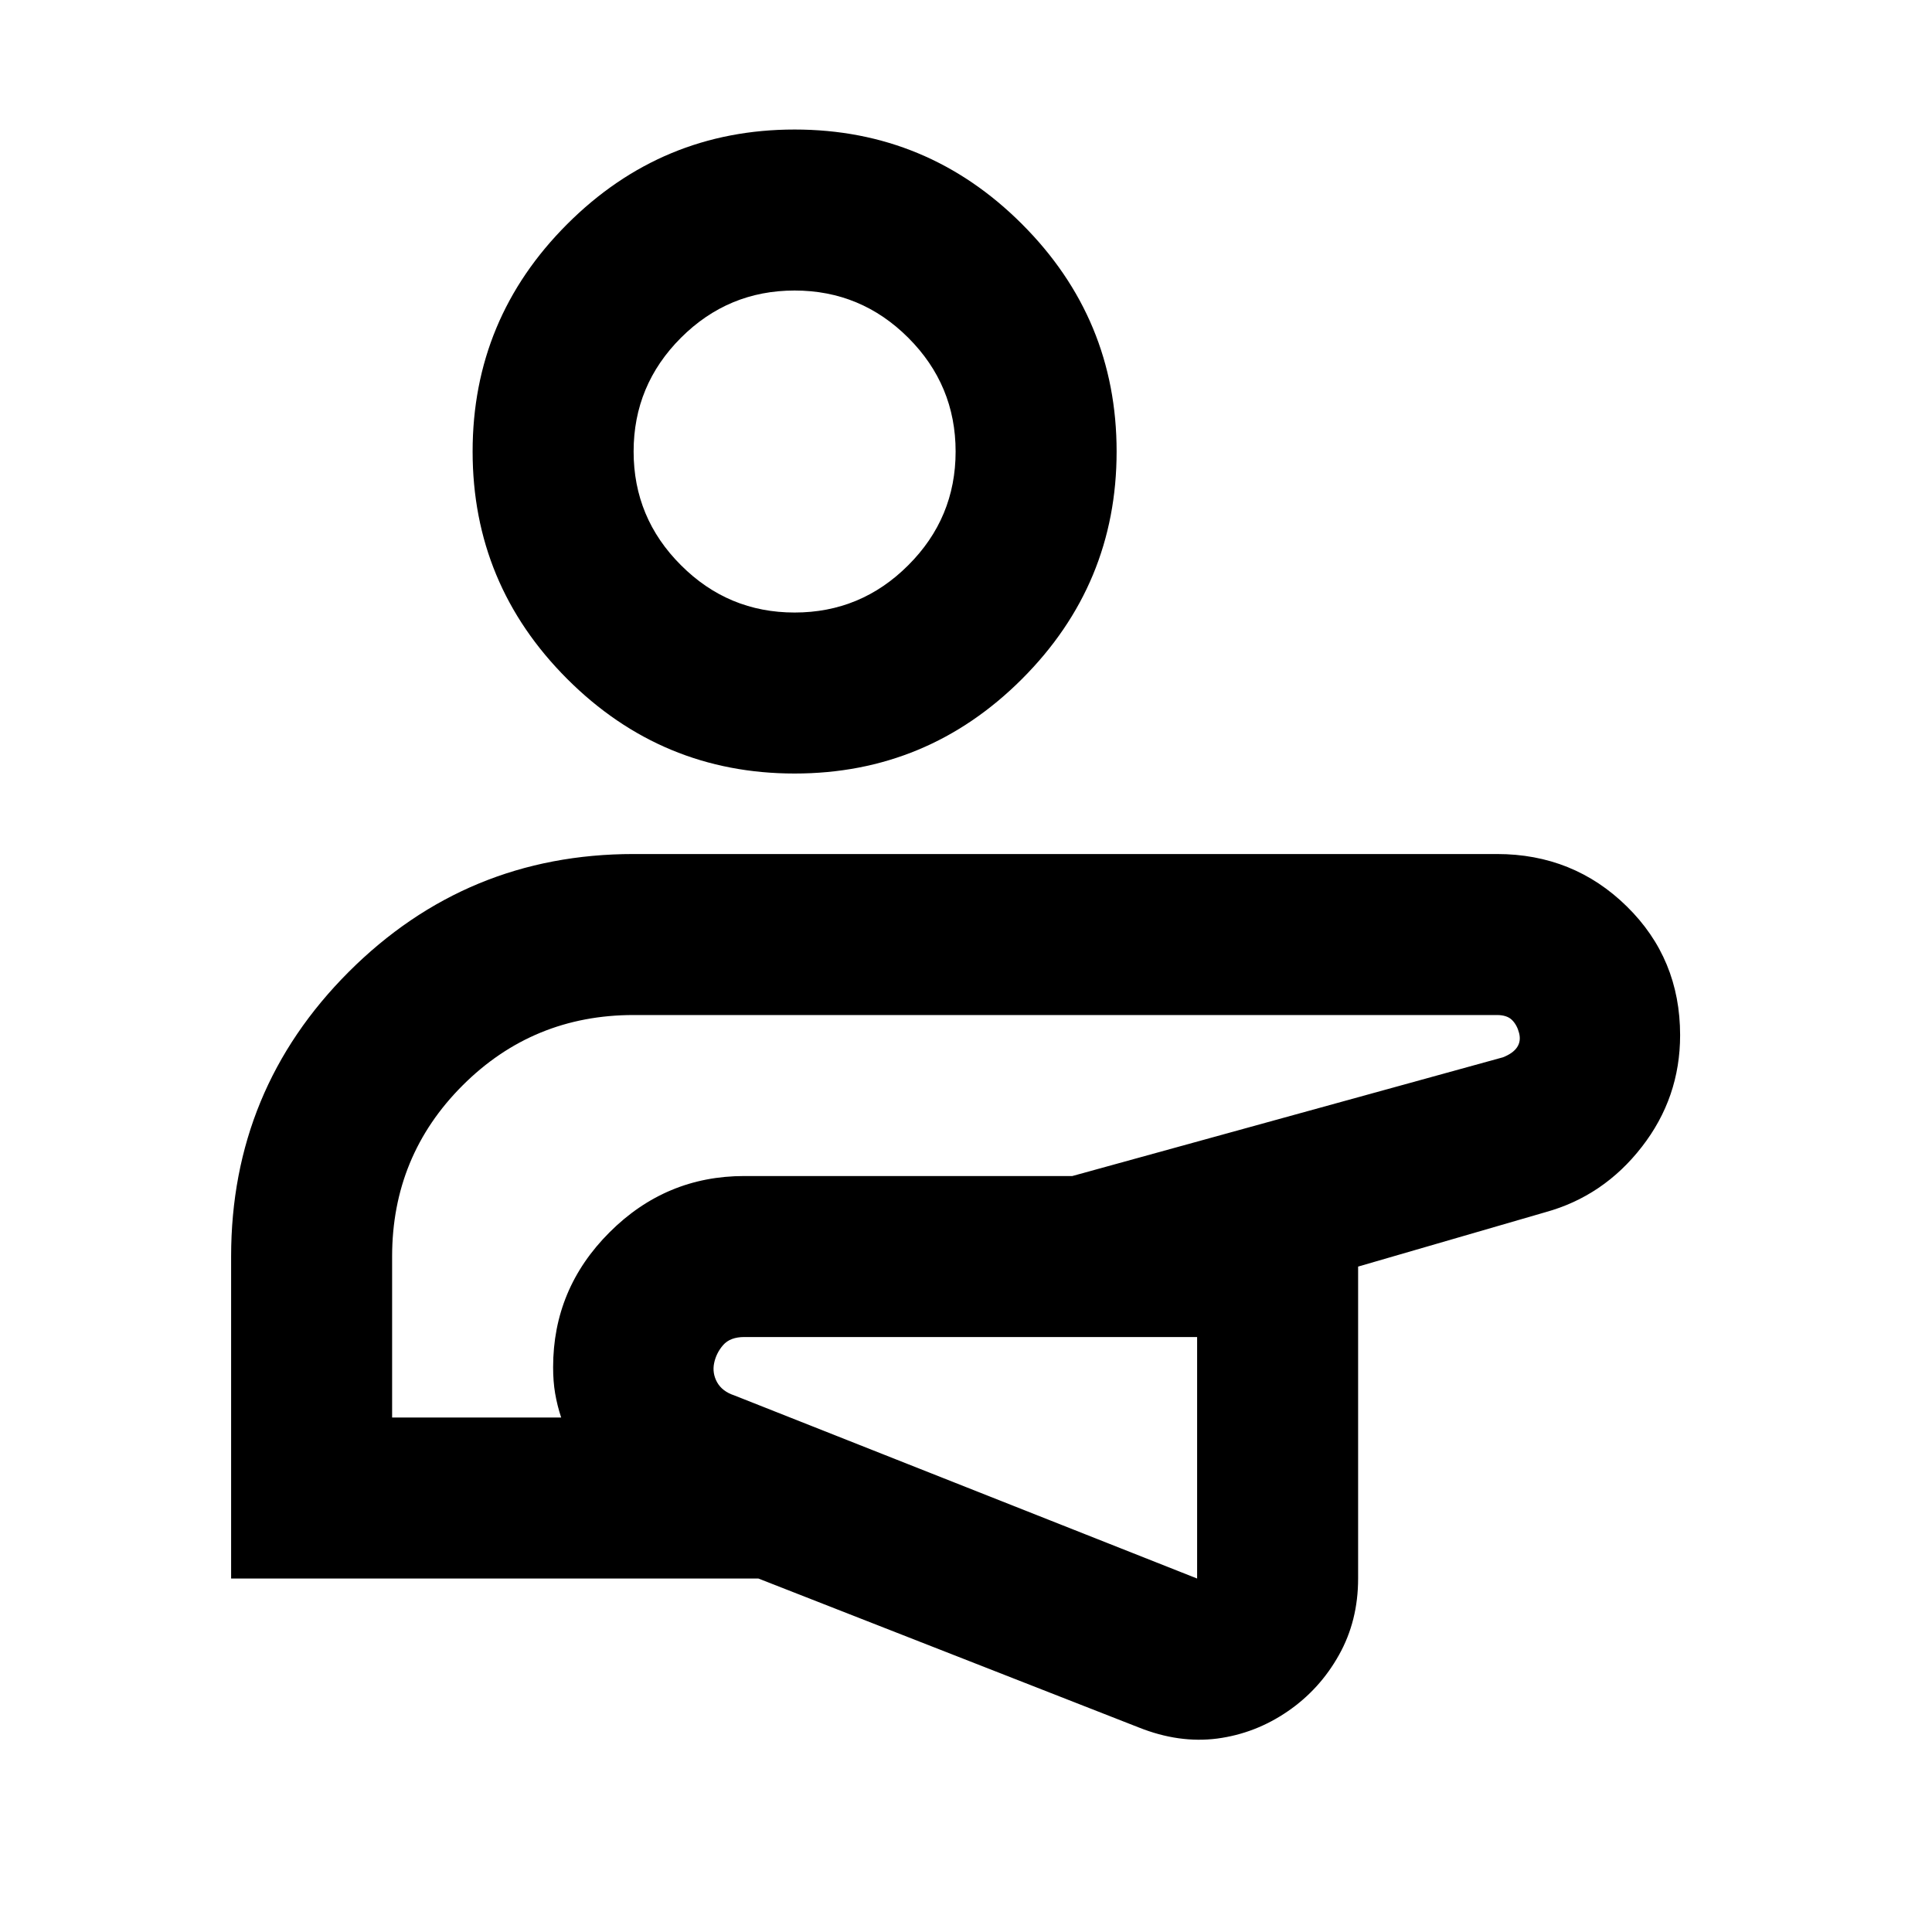
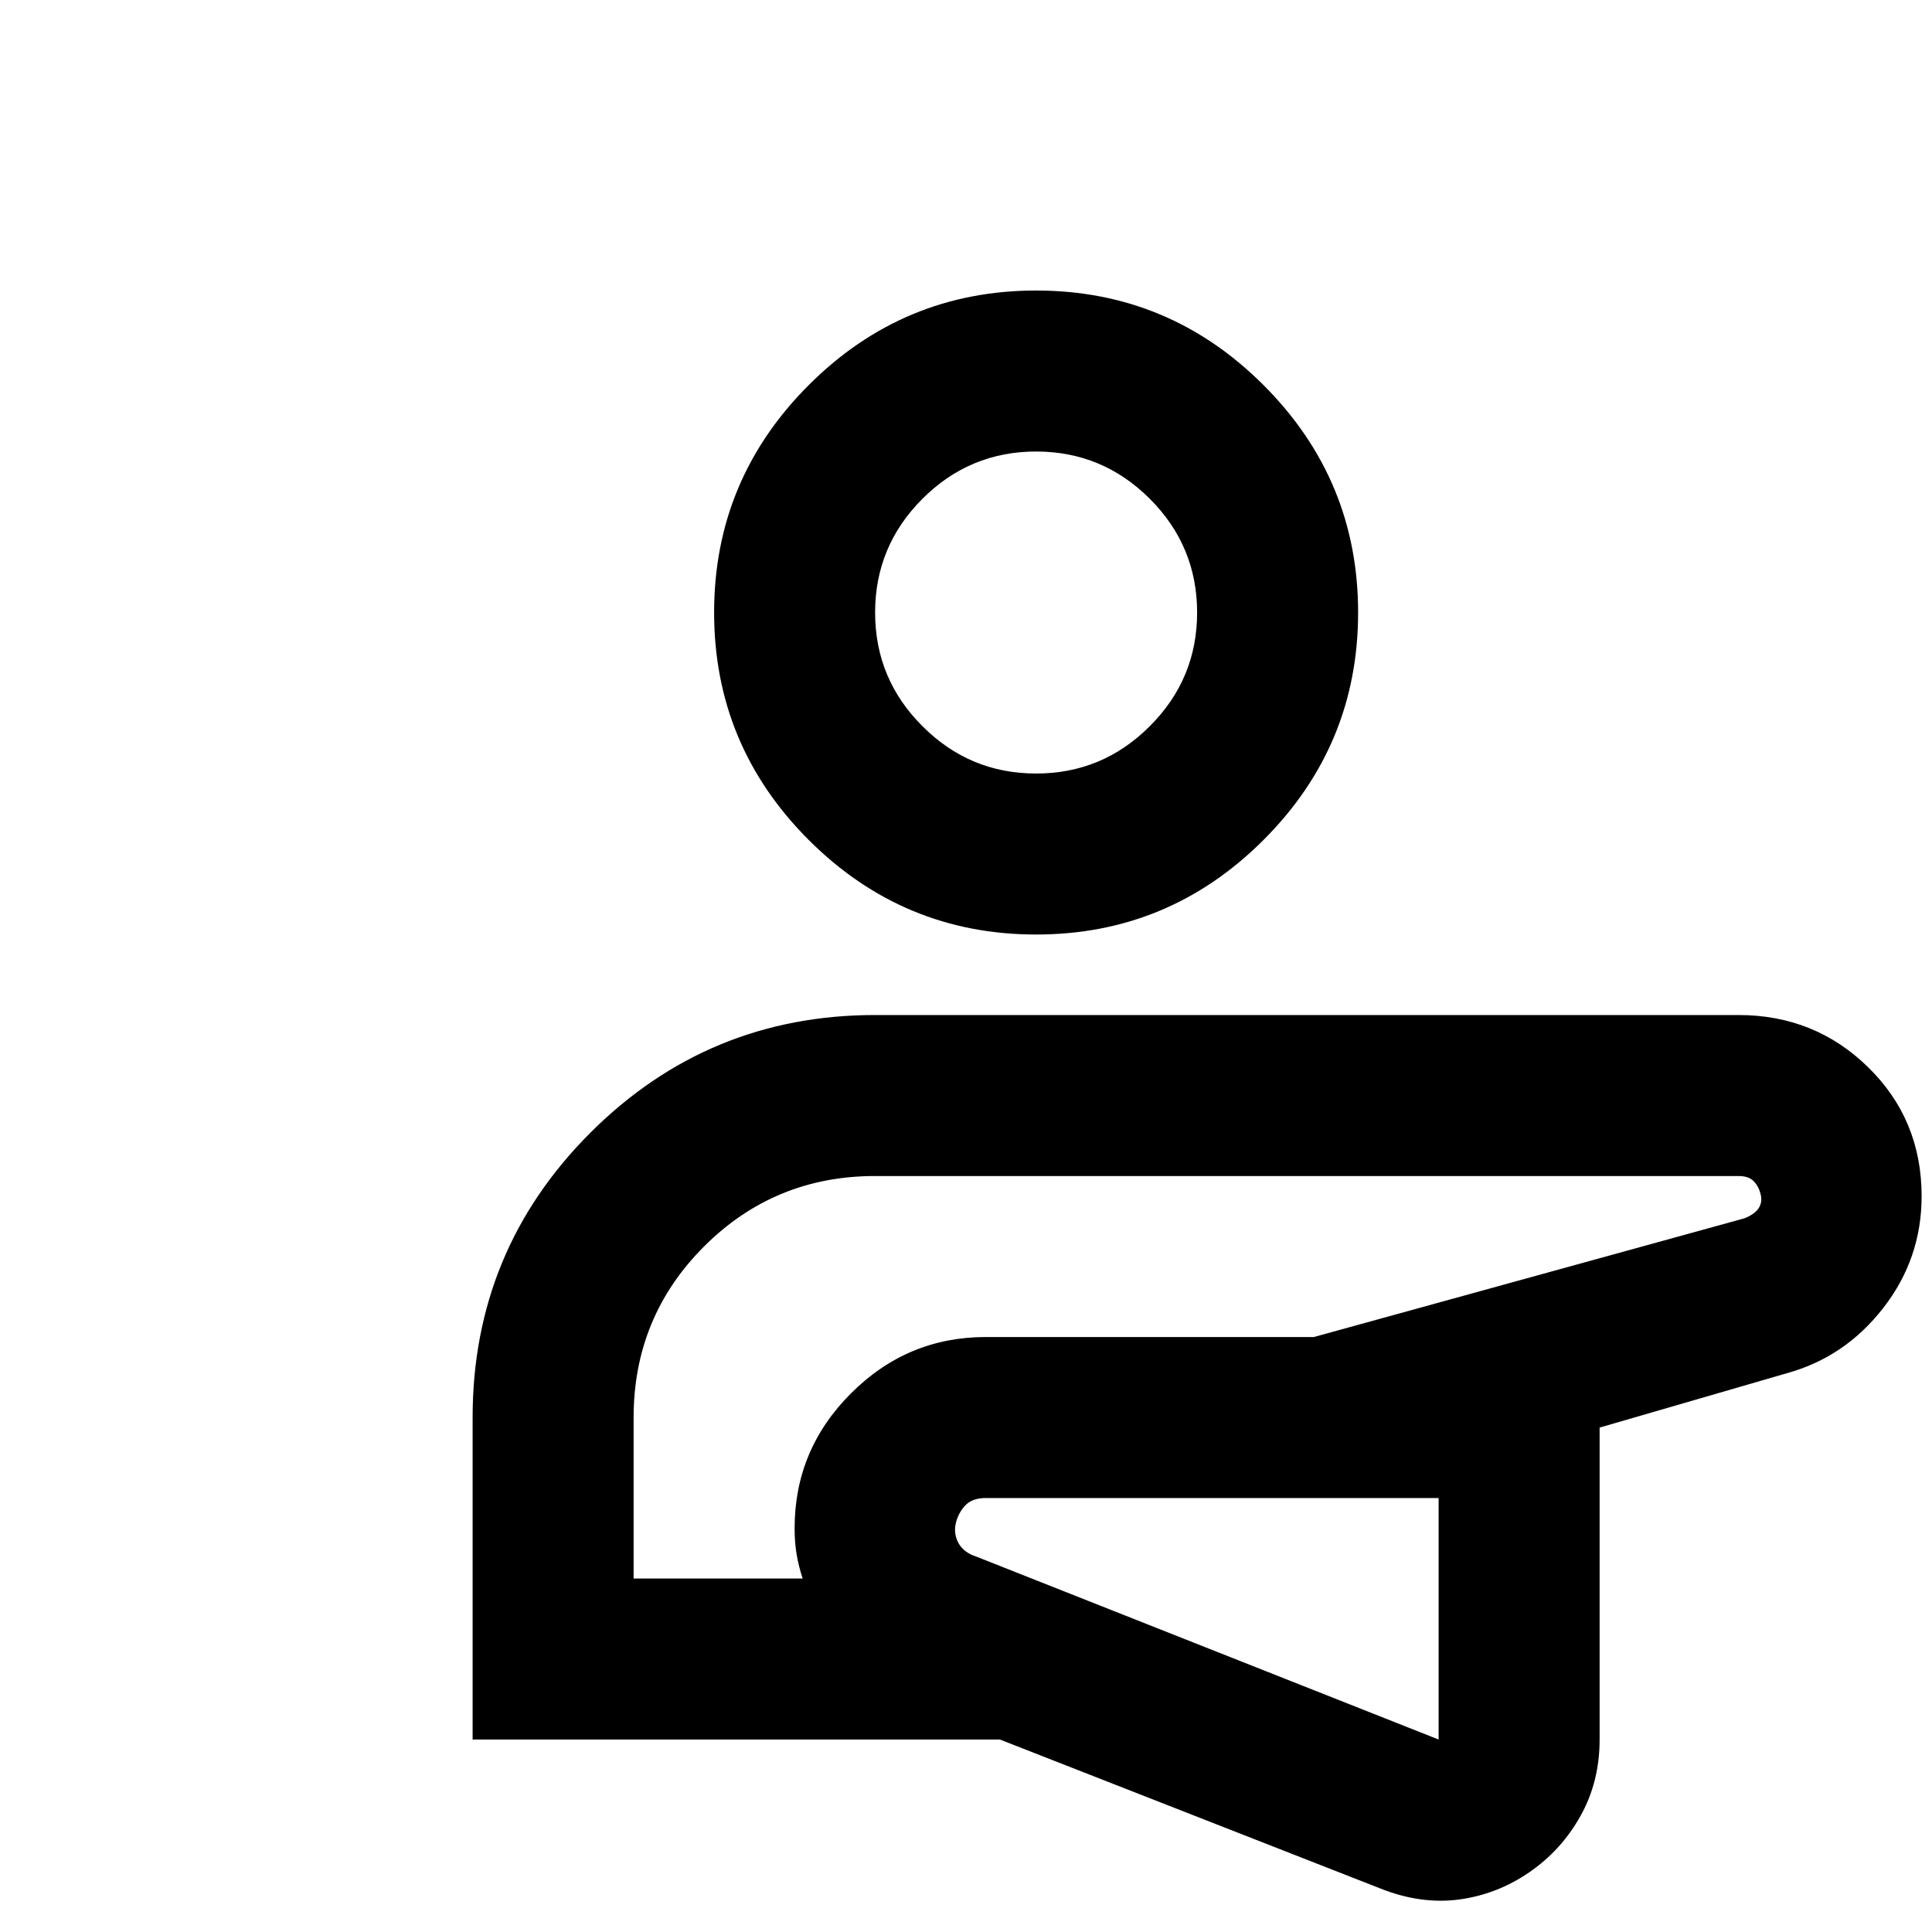
- <svg xmlns="http://www.w3.org/2000/svg" width="24" height="24" viewBox="0 0 24 24" fill="none">
+ <svg xmlns="http://www.w3.org/2000/svg" width="24" height="24" viewBox="-3 -2 24 24" fill="none">
  <g transform="translate(2.871 1.609)">
    <path d="M0 18V14C0 12.617 0.487 11.438 1.462 10.463C2.438 9.488 3.617 9 5 9H15.725C16.358 9 16.896 9.217 17.337 9.65C17.779 10.083 18 10.617 18 11.25C18 11.767 17.842 12.229 17.525 12.637C17.208 13.046 16.808 13.317 16.325 13.45L14 14.125V18C14 18.35 13.921 18.667 13.762 18.95C13.604 19.233 13.392 19.467 13.125 19.65C12.858 19.833 12.567 19.946 12.25 19.988C11.933 20.029 11.608 19.983 11.275 19.85L6.55 18H0ZM12 15H6.375C6.258 15 6.171 15.033 6.112 15.1C6.054 15.167 6.017 15.242 6 15.325C5.983 15.408 5.996 15.488 6.037 15.562C6.079 15.637 6.15 15.692 6.25 15.725L12 18V15ZM2 16H4.1C4.067 15.9 4.042 15.8 4.025 15.7C4.008 15.6 4 15.492 4 15.375C4 14.725 4.233 14.167 4.7 13.7C5.167 13.233 5.725 13 6.375 13H10.45L15.8 11.525C15.883 11.492 15.942 11.45 15.975 11.4C16.008 11.35 16.017 11.292 16 11.225C15.983 11.158 15.954 11.104 15.912 11.062C15.871 11.021 15.808 11 15.725 11H5C4.167 11 3.458 11.292 2.875 11.875C2.292 12.458 2 13.167 2 14V16ZM4.175 6.825C3.392 6.042 3 5.1 3 4C3 2.9 3.392 1.958 4.175 1.175C4.958 0.392 5.9 0 7 0C8.1 0 9.042 0.392 9.825 1.175C10.608 1.958 11 2.9 11 4C11 5.1 10.608 6.042 9.825 6.825C9.042 7.608 8.1 8 7 8C5.9 8 4.958 7.608 4.175 6.825ZM8.412 5.412C8.804 5.021 9 4.55 9 4C9 3.45 8.804 2.979 8.412 2.587C8.021 2.196 7.55 2 7 2C6.45 2 5.979 2.196 5.588 2.587C5.196 2.979 5 3.45 5 4C5 4.55 5.196 5.021 5.588 5.412C5.979 5.804 6.45 6 7 6C7.55 6 8.021 5.804 8.412 5.412Z" fill="currentColor" />
  </g>
</svg>
